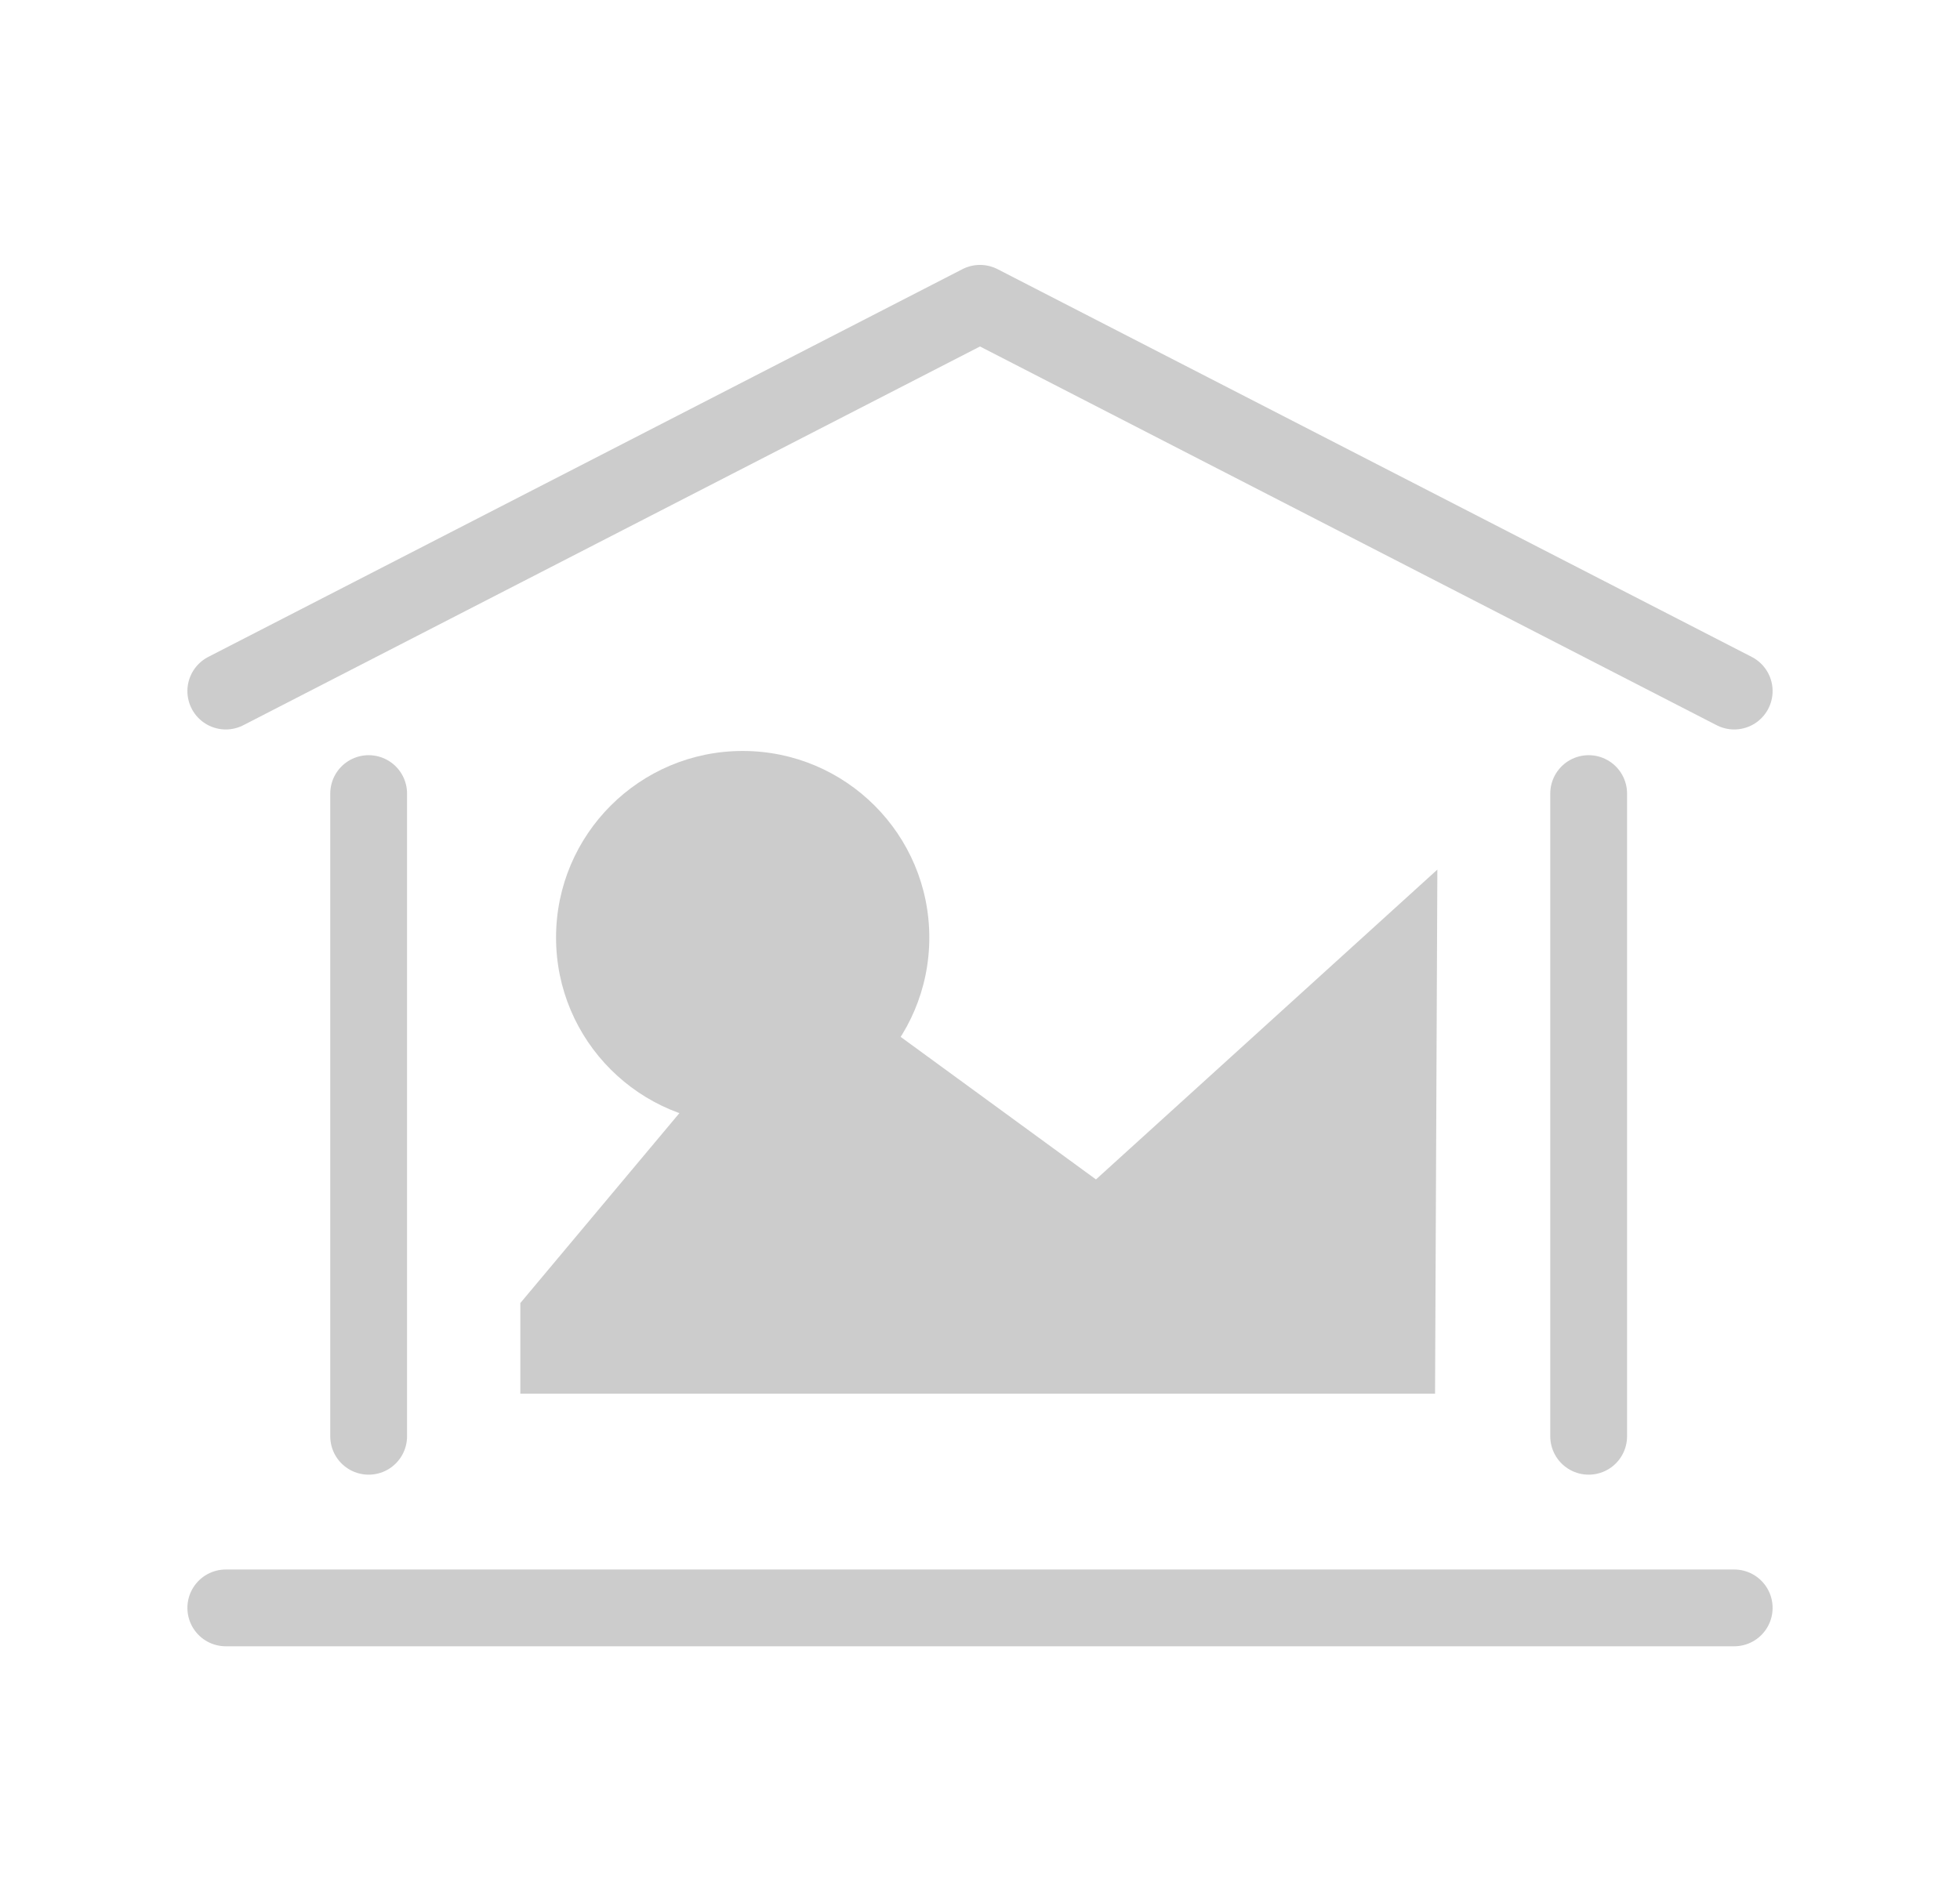
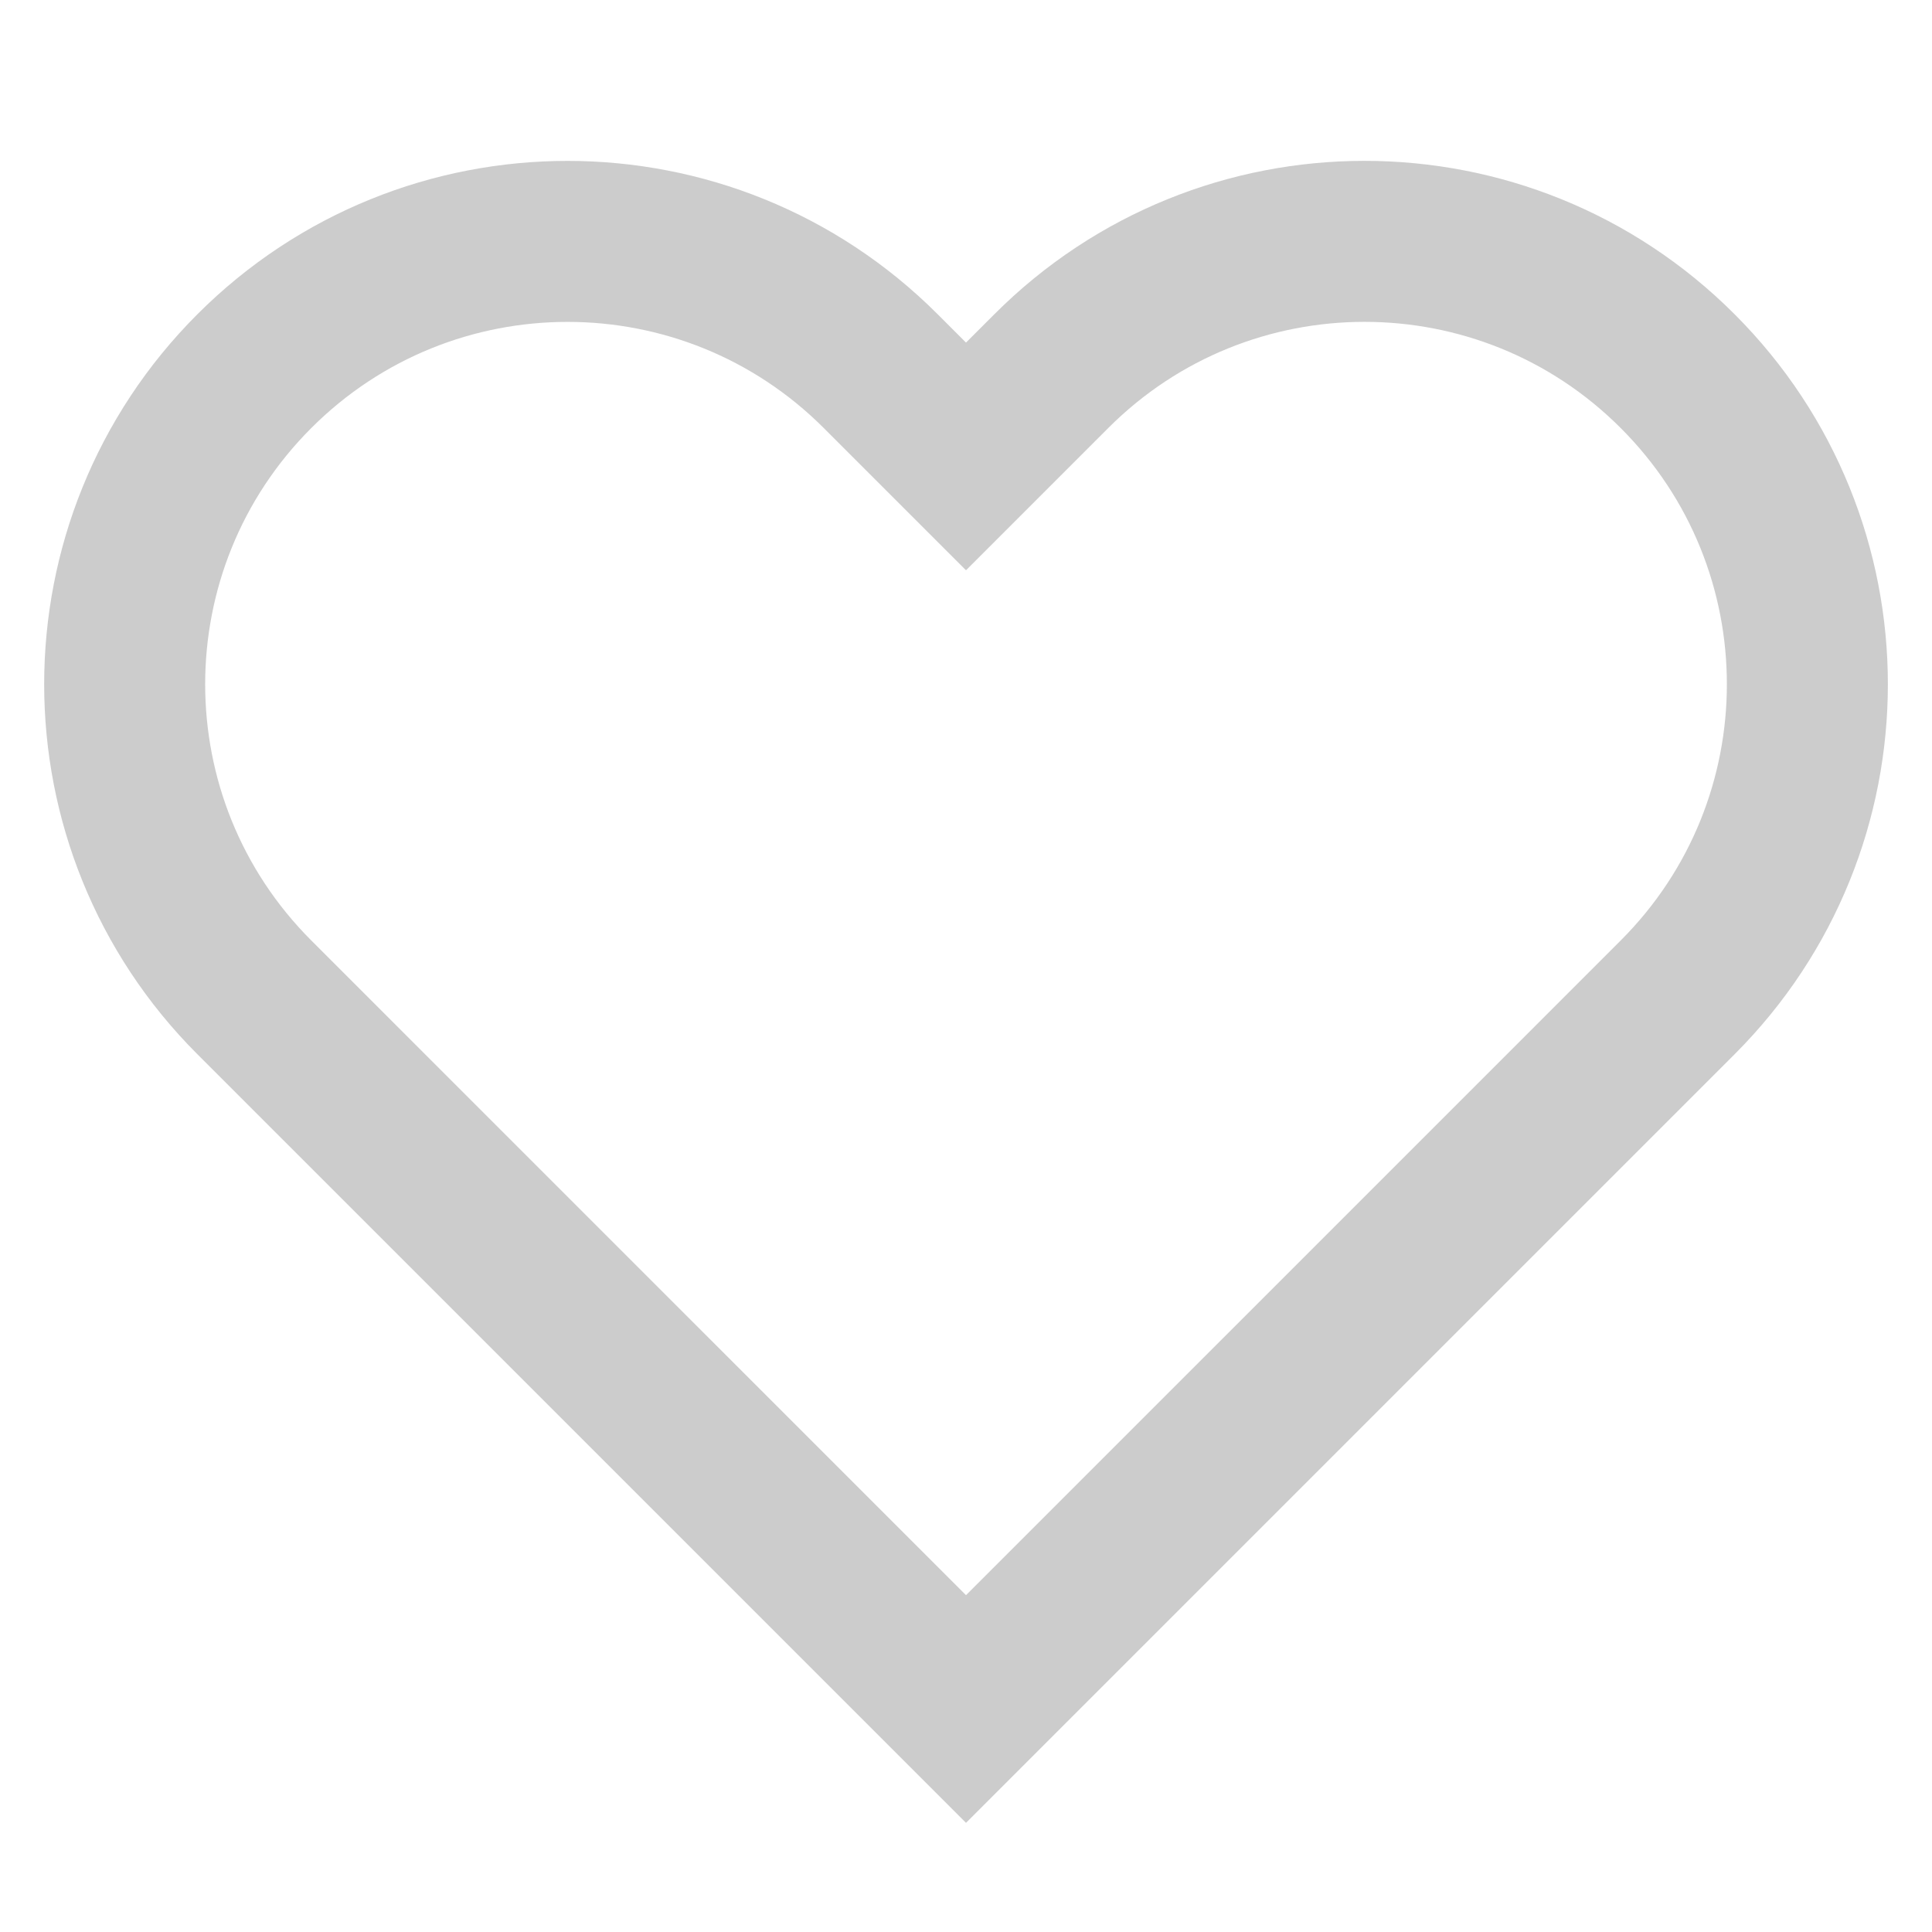
- <svg xmlns="http://www.w3.org/2000/svg" viewBox="0 0 51.04 49.47">
-   <defs>
-     <style>.cls-1,.cls-4{fill:none;}.cls-2{fill:#CCCCCC;}.cls-3{fill:#CCCCCC;}.cls-4{stroke:#CCCCCC;stroke-linecap:round;stroke-linejoin:round;stroke-width:2px;}</style>
-   </defs>
-   <g id="Calque_2" data-name="Calque 2">
-     <g id="Calque_1-2" data-name="Calque 1">
-       <polyline class="cls-1" points="6.8 0 51.04 0 51.04 49.47 0 49.47 0 0 6.8 0" />
-       <circle class="cls-2" cx="19.34" cy="24.42" r="4.86" />
-       <polygon class="cls-3" points="37.37 36.3 13.55 36.3 13.55 33.94 20.91 25.15 28.54 30.72 37.43 22.65 37.37 36.3" />
-       <polyline class="cls-4" points="5.88 18 25.52 7.9 45.16 18" />
-       <line class="cls-4" x1="5.88" y1="41.88" x2="45.16" y2="41.88" />
-       <line class="cls-4" x1="9.6" y1="20.67" x2="9.6" y2="37.41" />
-       <line class="cls-4" x1="41.37" y1="20.67" x2="41.37" y2="37.41" />
-     </g>
-   </g>
+ <svg xmlns="http://www.w3.org/2000/svg" viewBox="0 0 24 24" fill="none" stroke="#CCCCCC" stroke-width="2">
+   <path d="M20.84 4.61a5.5 5.5 0 0 0-7.78 0L12 5.67l-1.06-1.06a5.5 5.5 0 0 0-7.78 7.78l1.06 1.06L12 21.23l7.78-7.78 1.06-1.06a5.5 5.5 0 0 0 0-7.78z" />
</svg>
